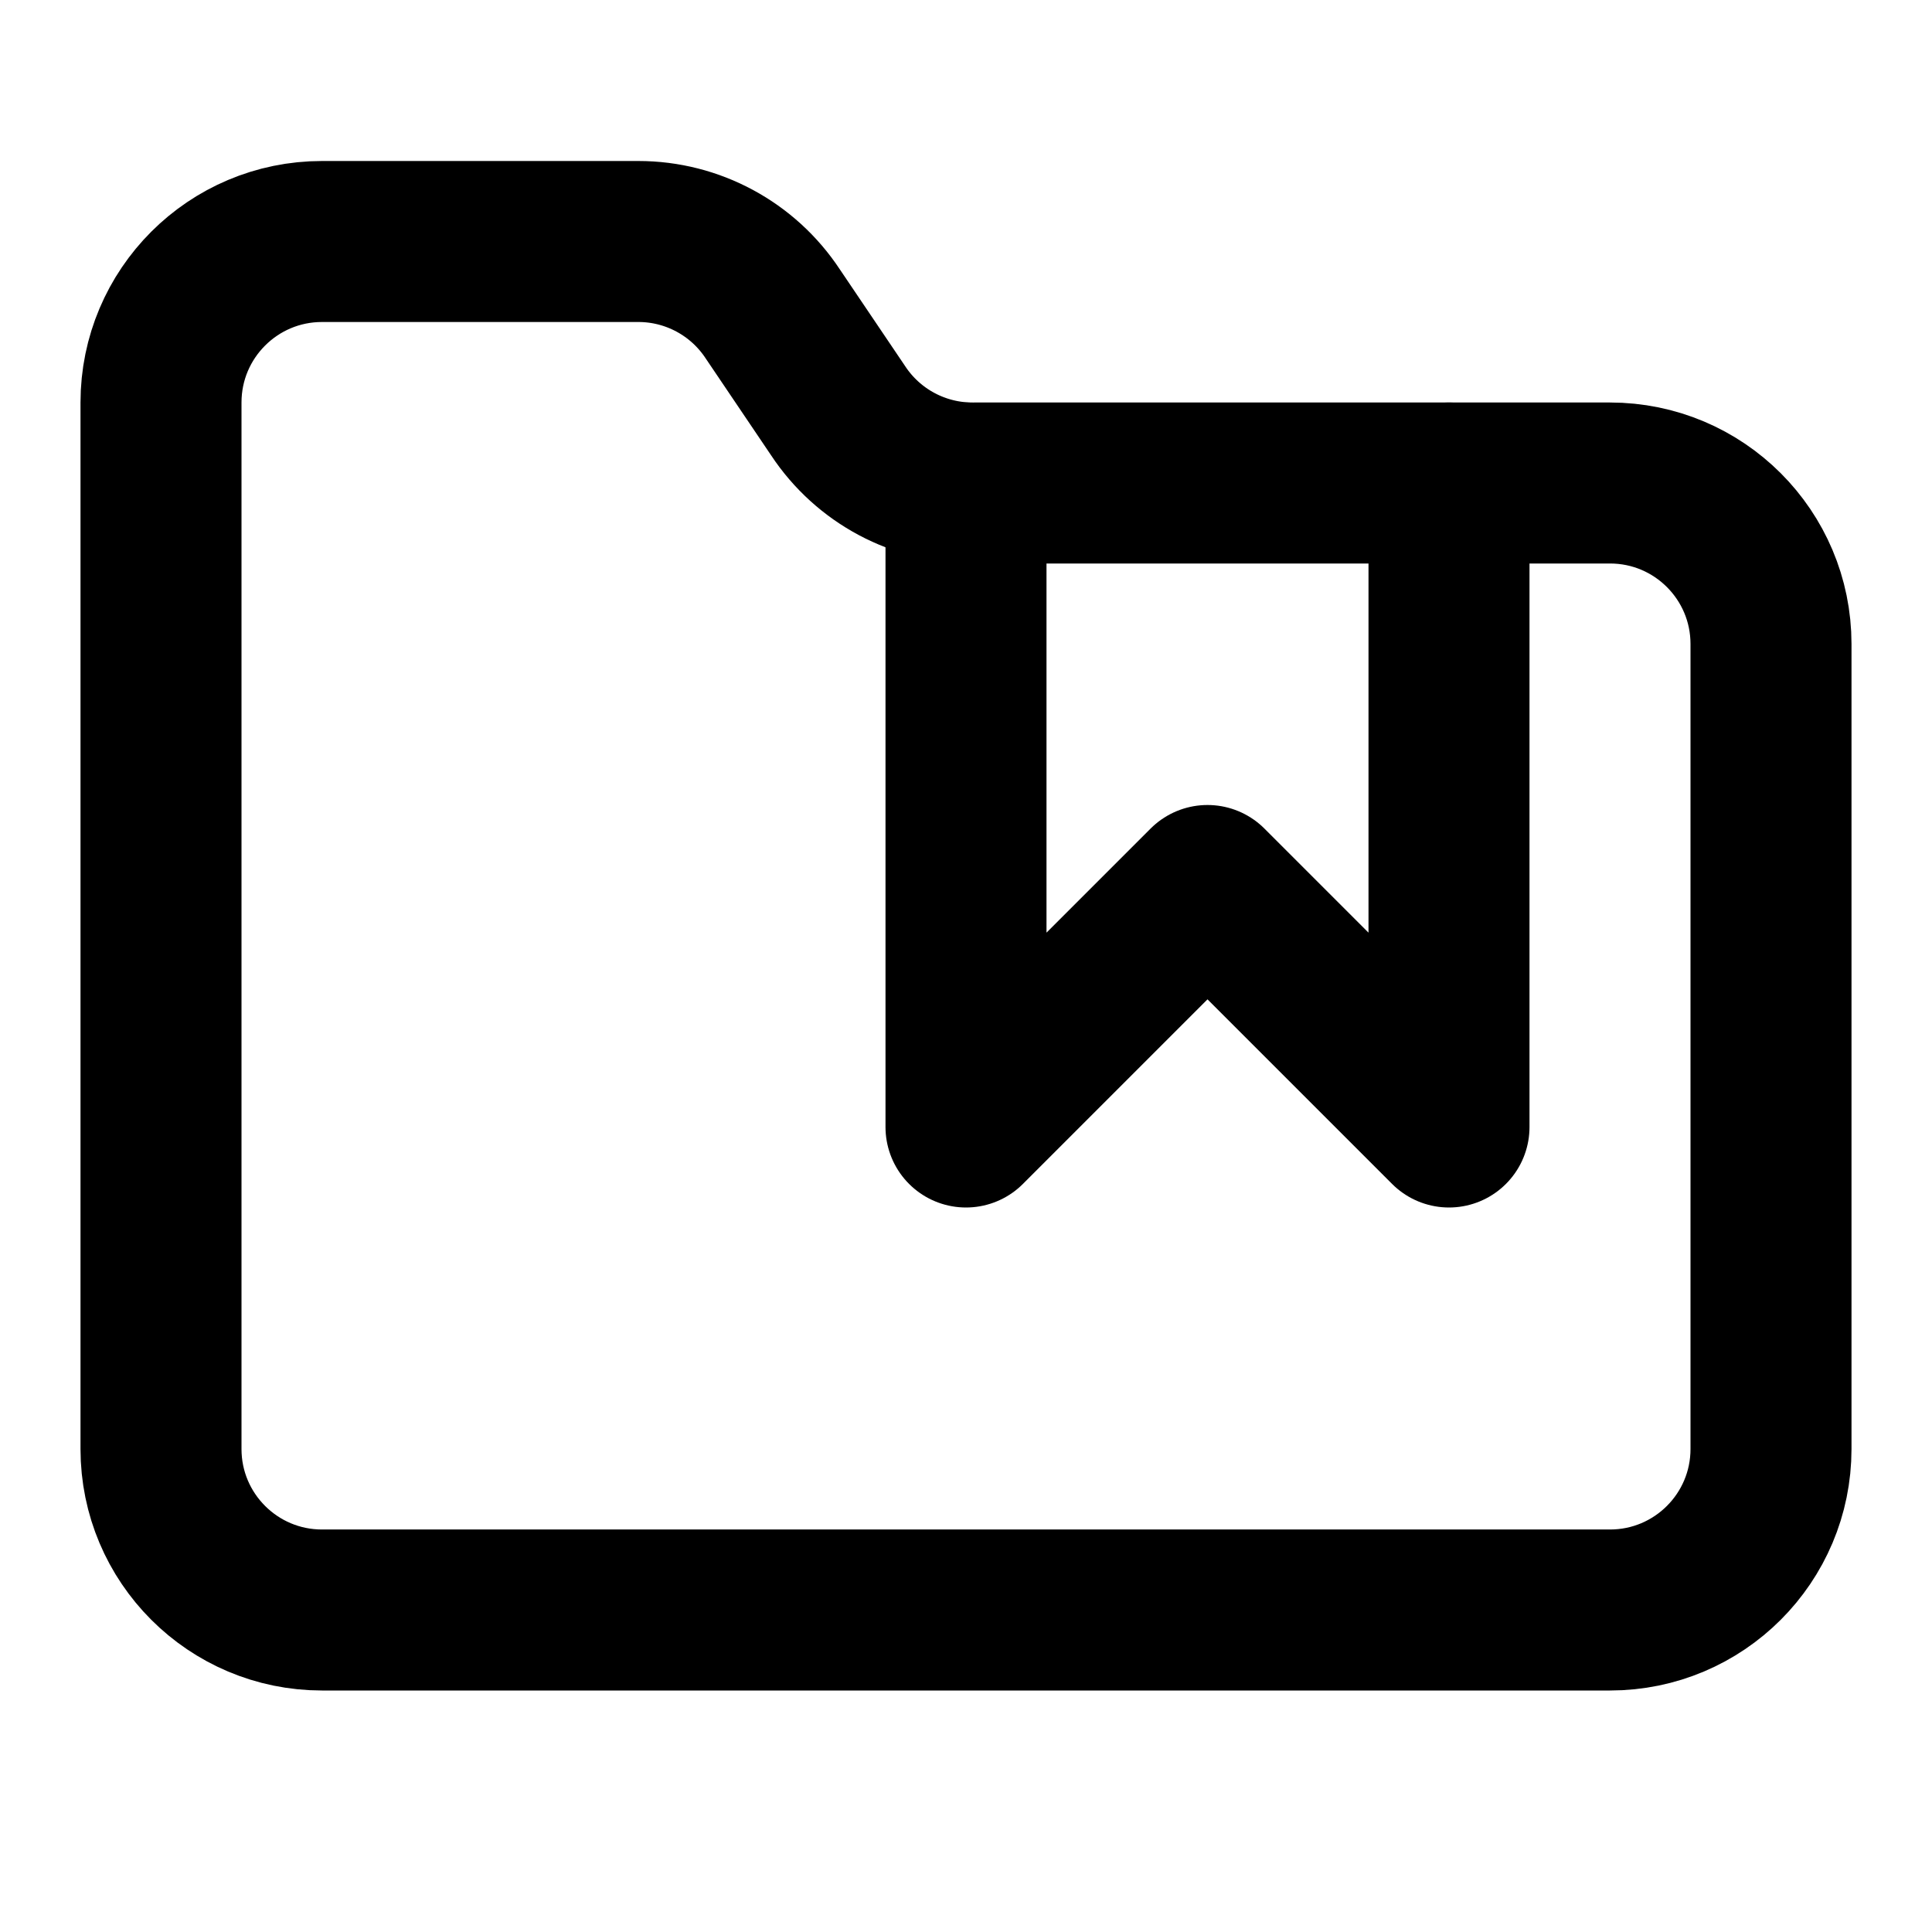
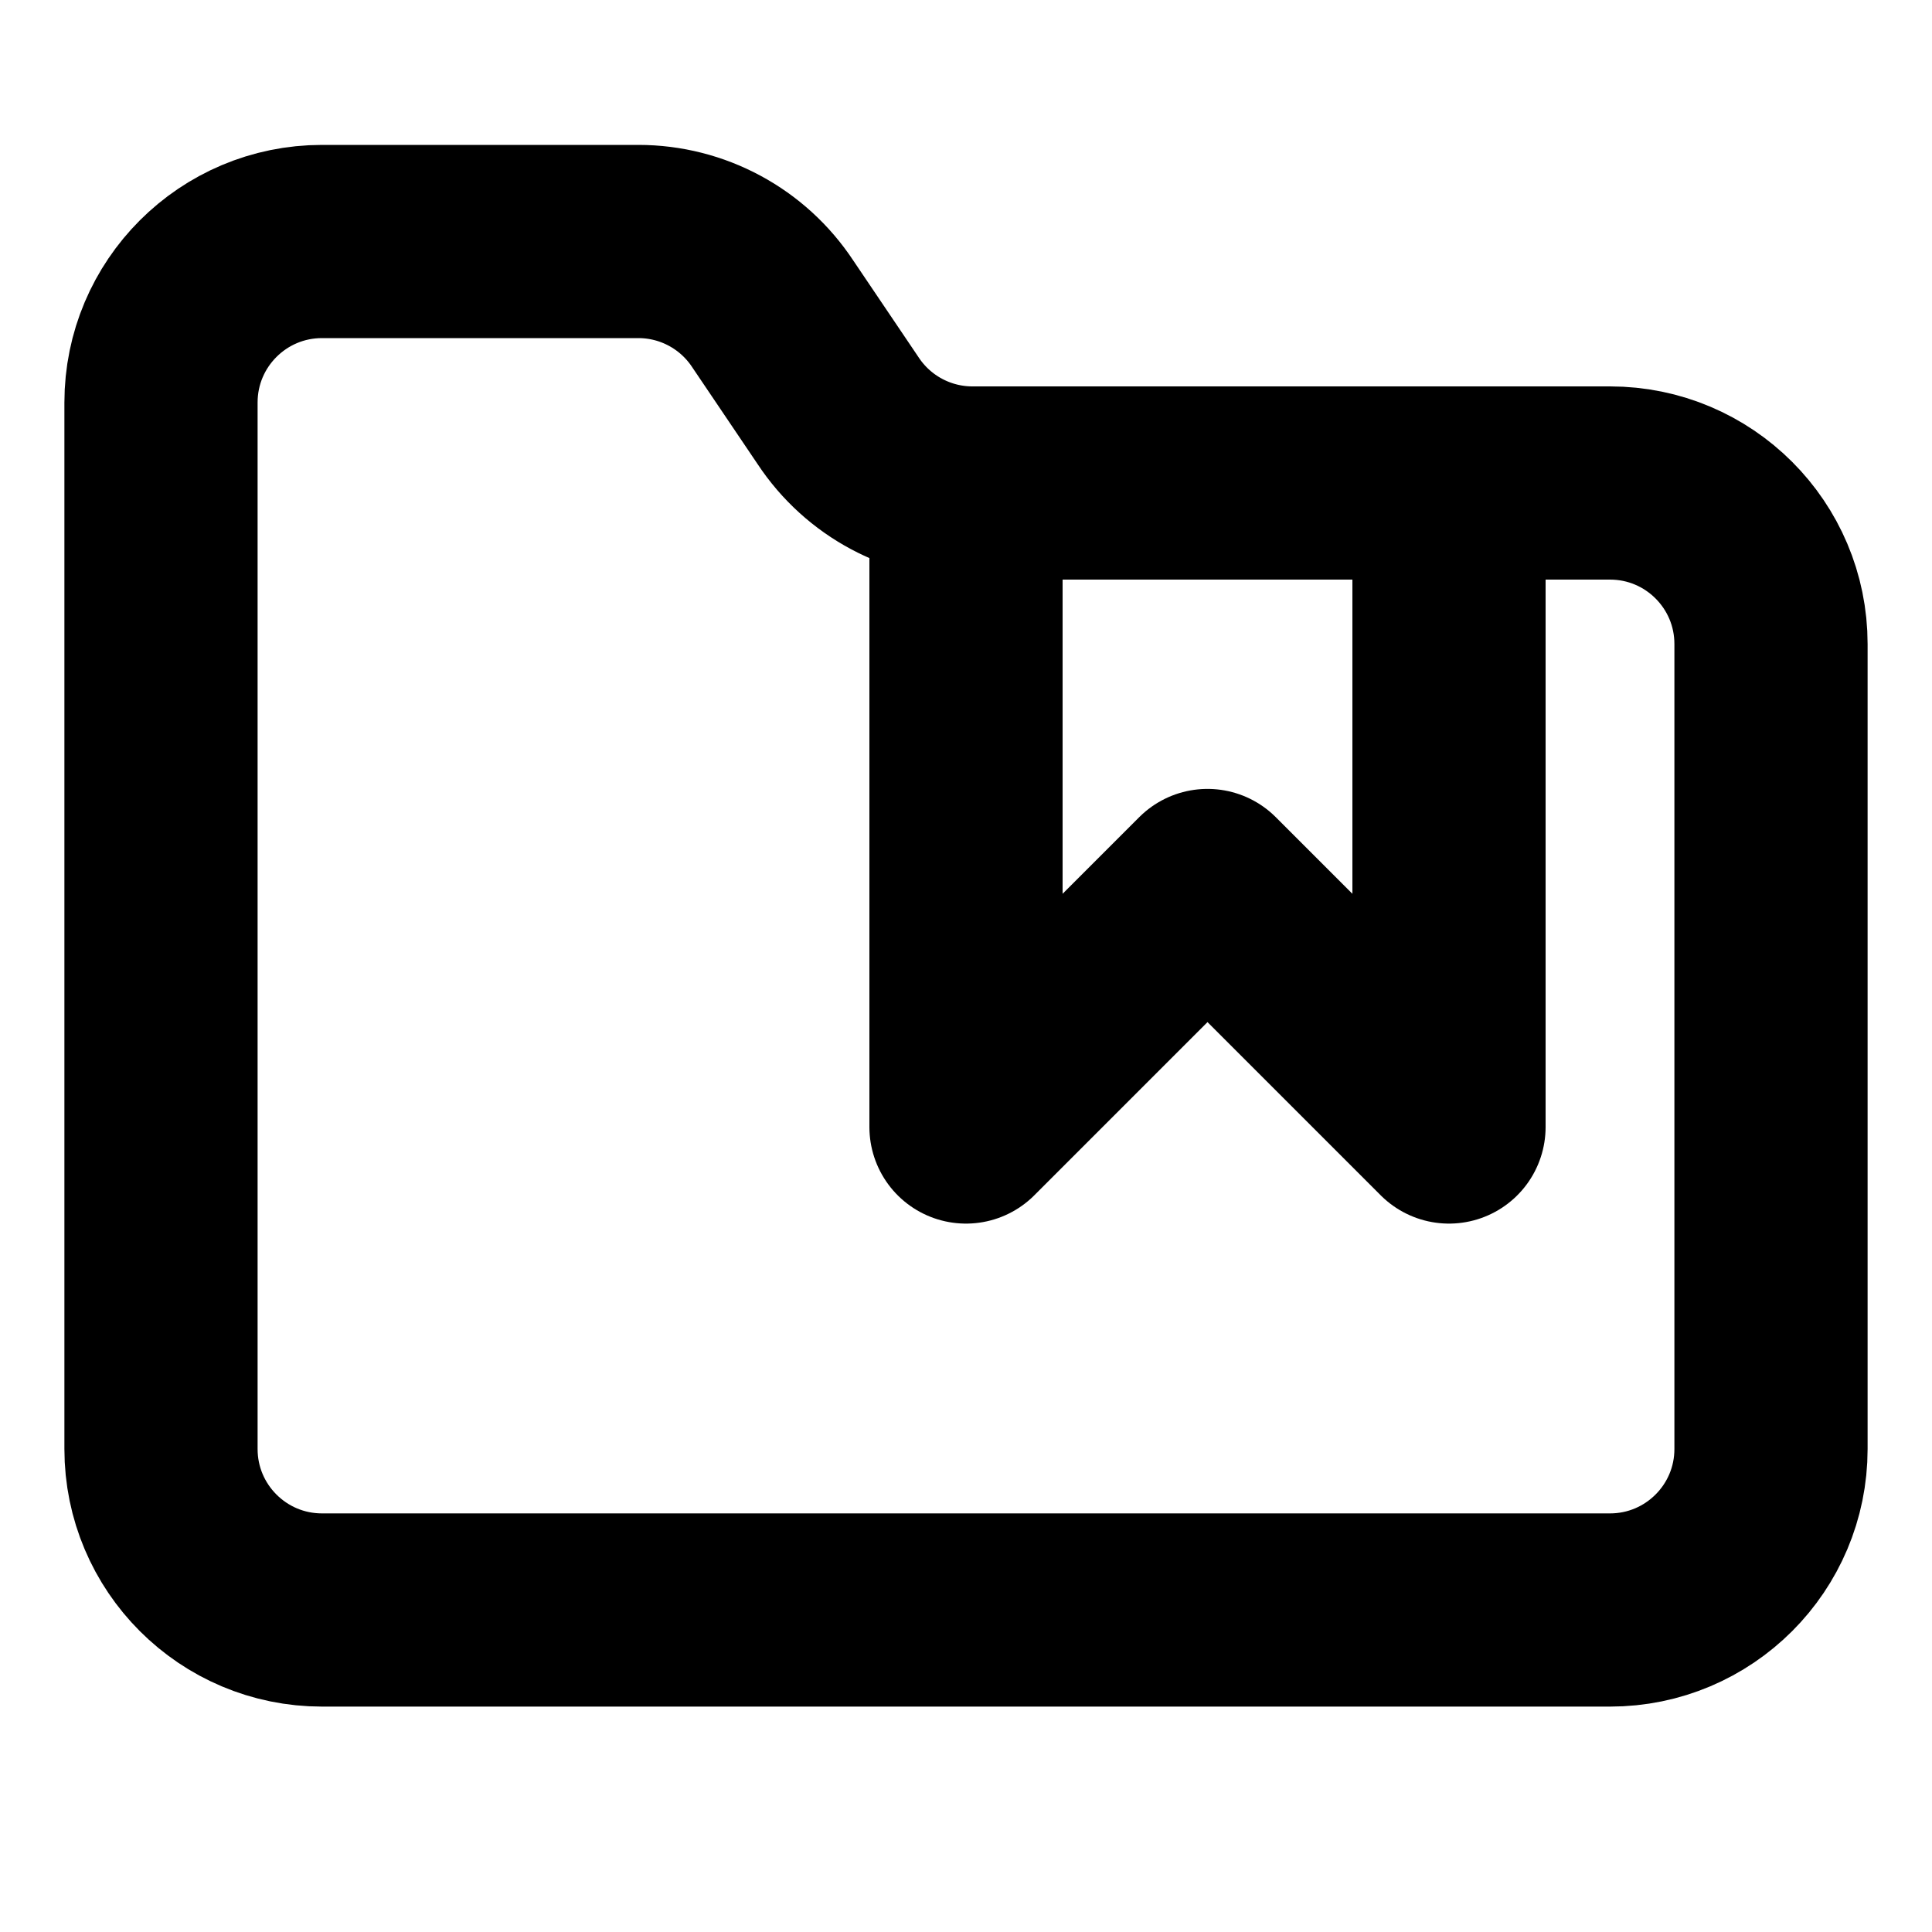
- <svg xmlns="http://www.w3.org/2000/svg" width="24" height="24" viewBox="0 0 24 24" fill="none" stroke="currentColor" stroke-width="2" stroke-linecap="round" stroke-linejoin="round" class="lucide lucide-folder-bookmark-icon lucide-folder-bookmark">
+ <svg xmlns="http://www.w3.org/2000/svg" width="24" height="24" viewBox="0 0 24 24" fill="none" stroke="currentColor" stroke-width="2.4" stroke-linecap="round" stroke-linejoin="round" class="lucide lucide-folder-bookmark-icon lucide-folder-bookmark">
  <path d="M12 6v8l3-3 3 3V6" />
  <path d="M20 20a2 2 0 0 0 2-2V8a2 2 0 0 0-2-2h-7.9a2 2 0 0 1-1.69-.9L9.6 3.9A2 2 0 0 0 7.93 3H4a2 2 0 0 0-2 2v13a2 2 0 0 0 2 2z" />
</svg>
